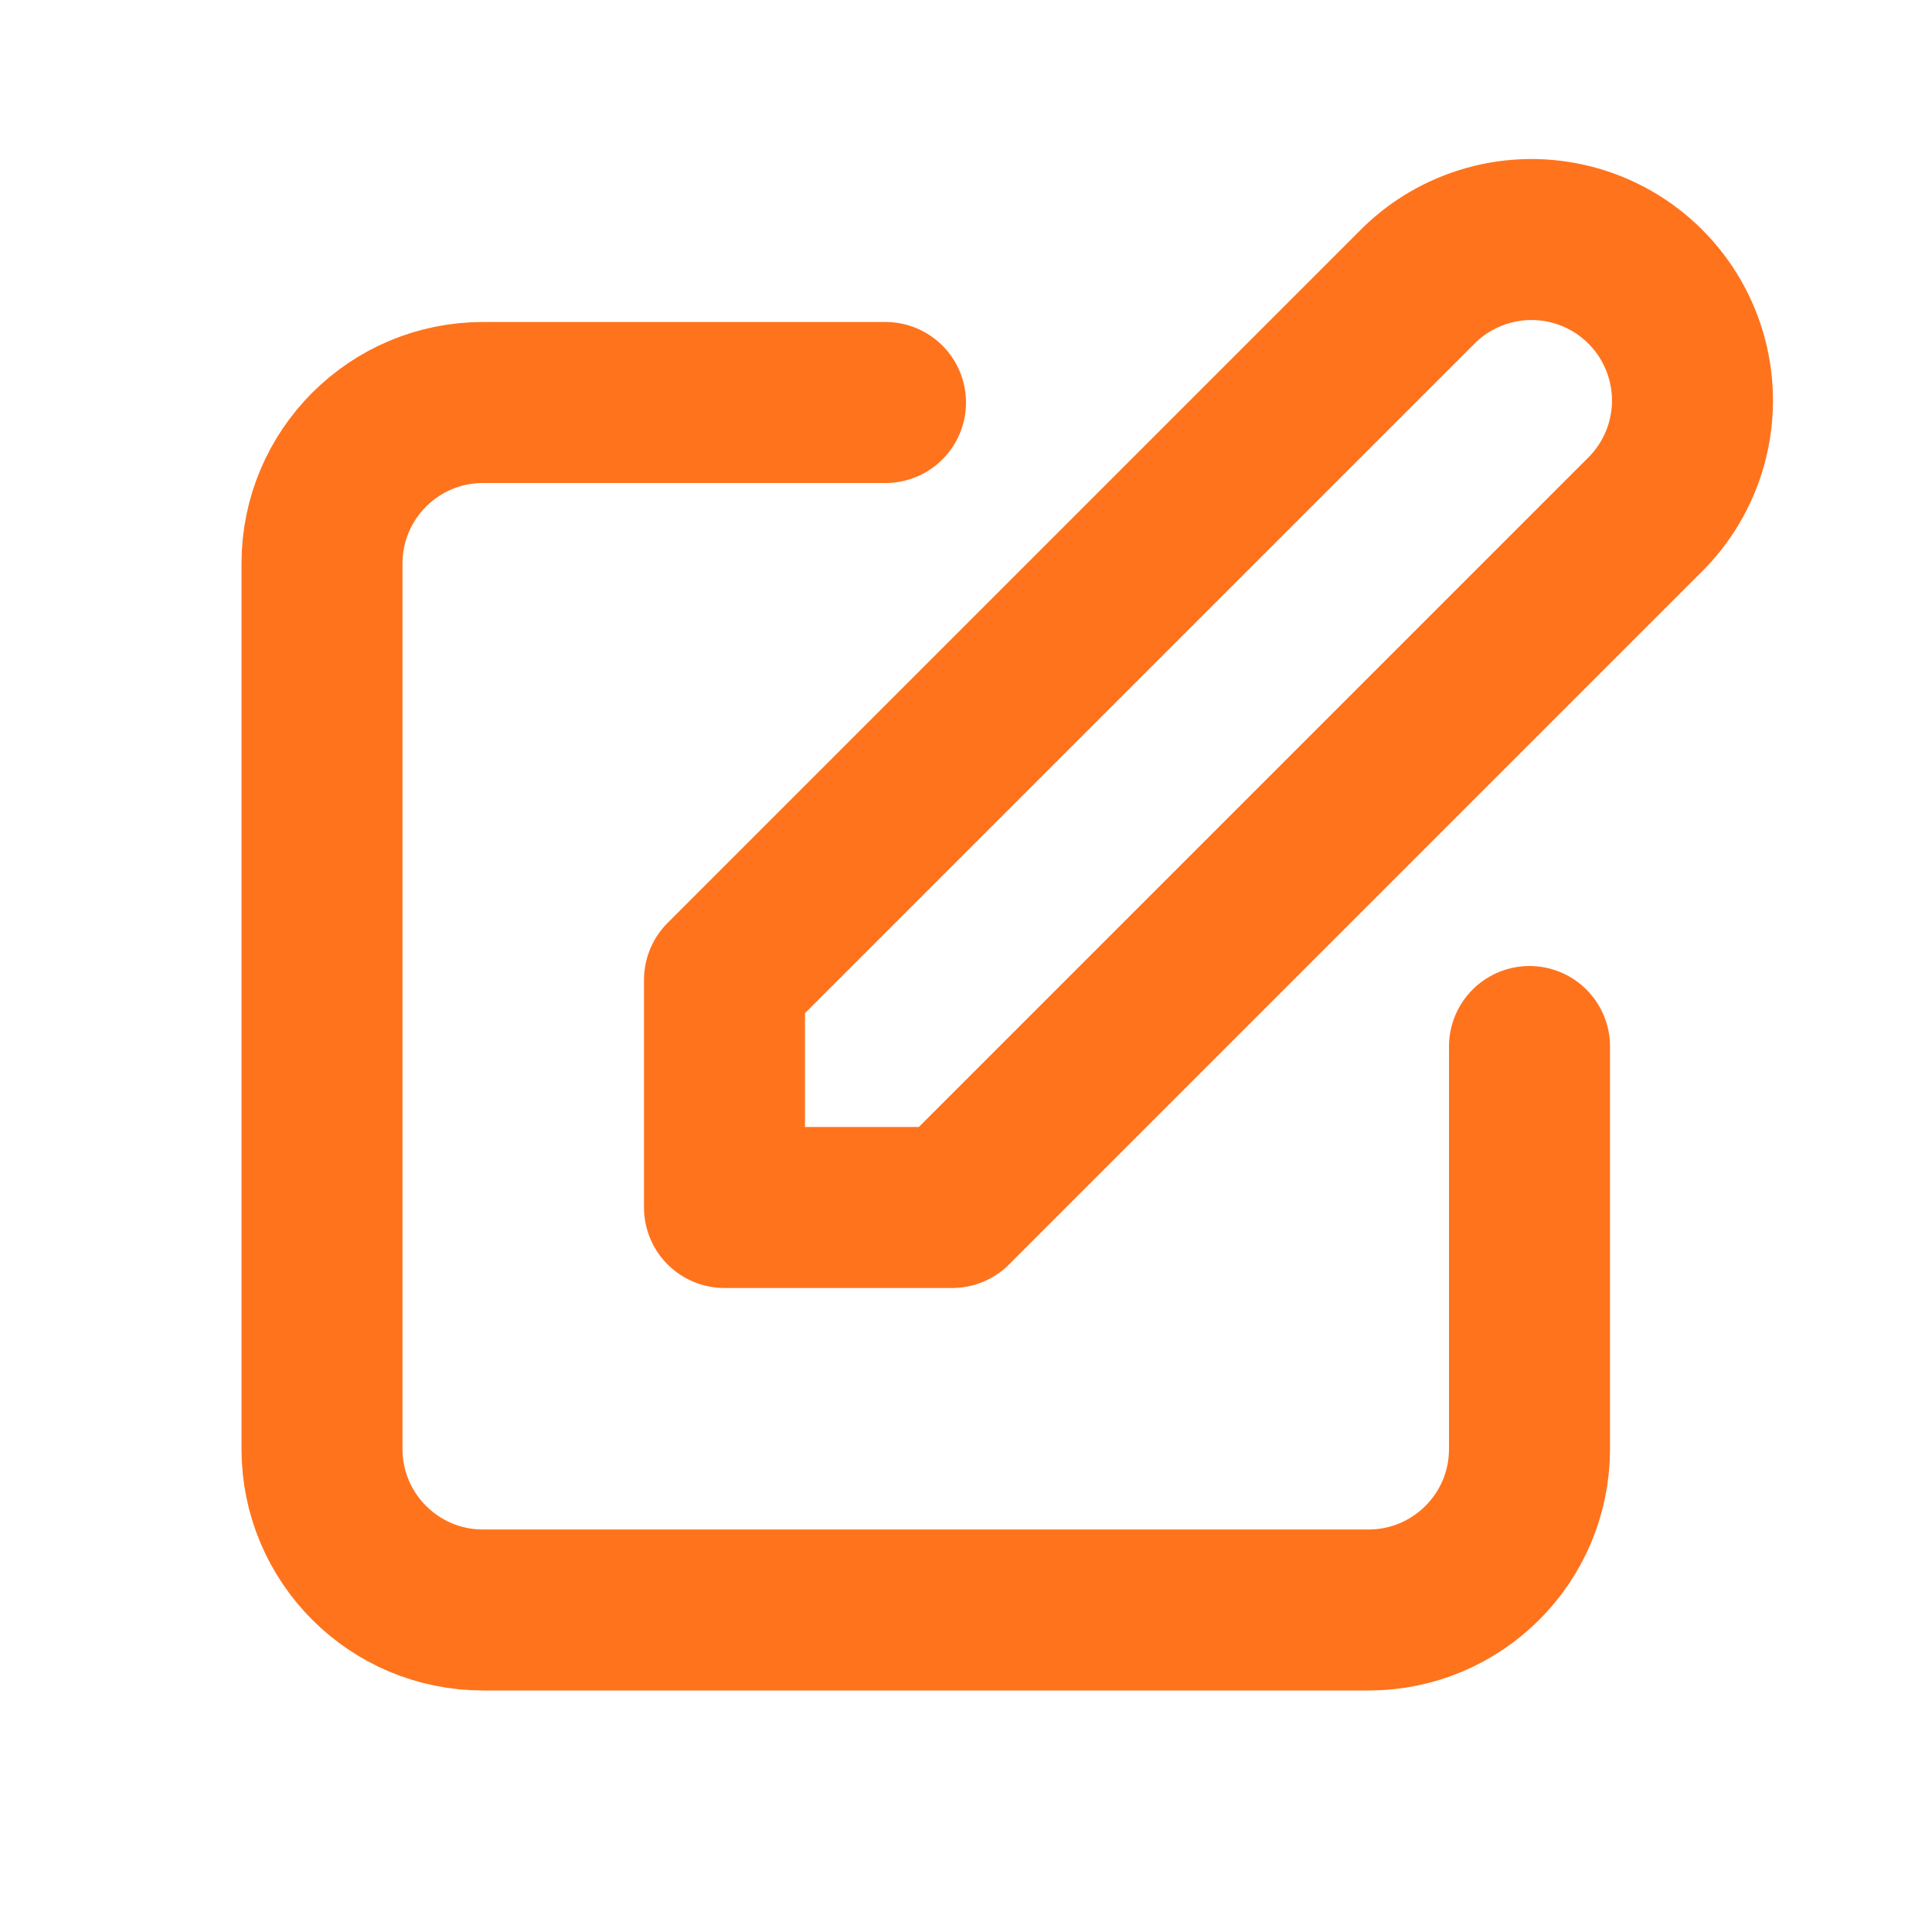
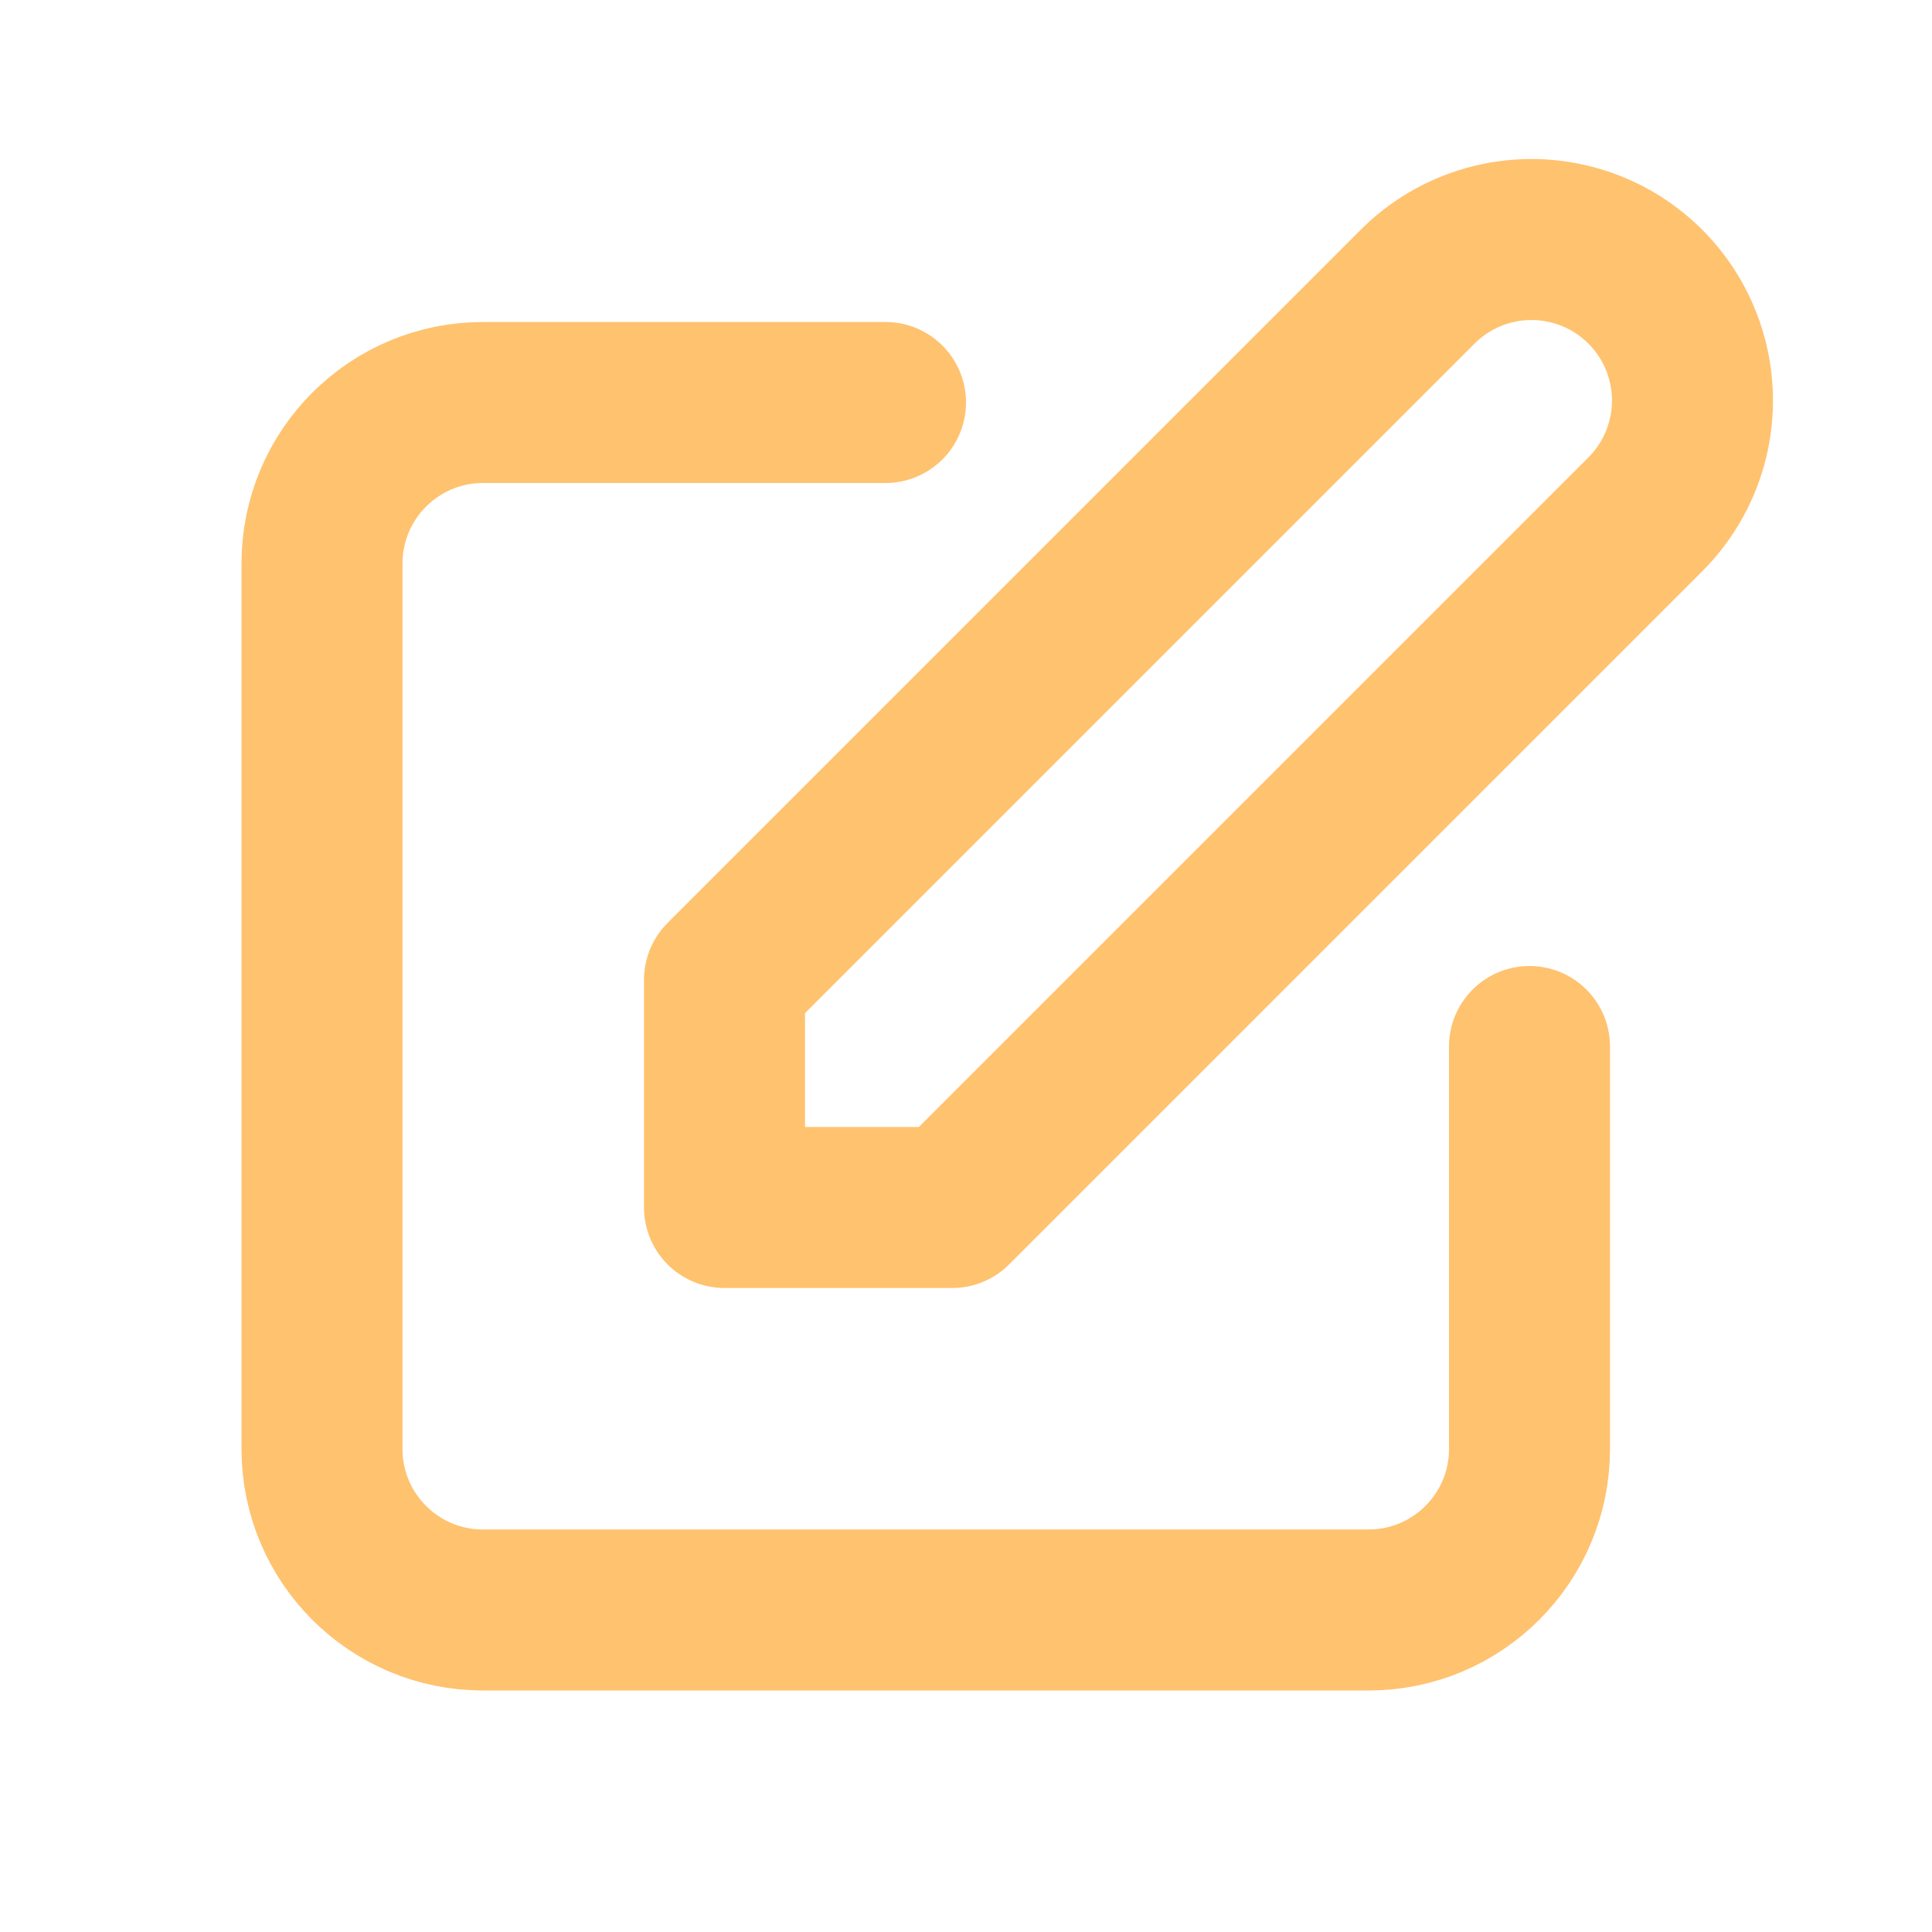
- <svg xmlns="http://www.w3.org/2000/svg" fill="none" stroke="#ff731d" viewBox="0 0 24 24">
+ <svg xmlns="http://www.w3.org/2000/svg" fill="none" stroke="#FFC26F" viewBox="0 0 24 24">
  <path stroke-linecap="round" stroke-linejoin="round" stroke-width="2" d="M11 5H6a2 2 0 00-2 2v11a2 2 0 002 2h11a2 2 0 002-2v-5m-1.414-9.414a2 2 0 112.828 2.828L11.828 15H9v-2.828l8.586-8.586z" />
</svg>
